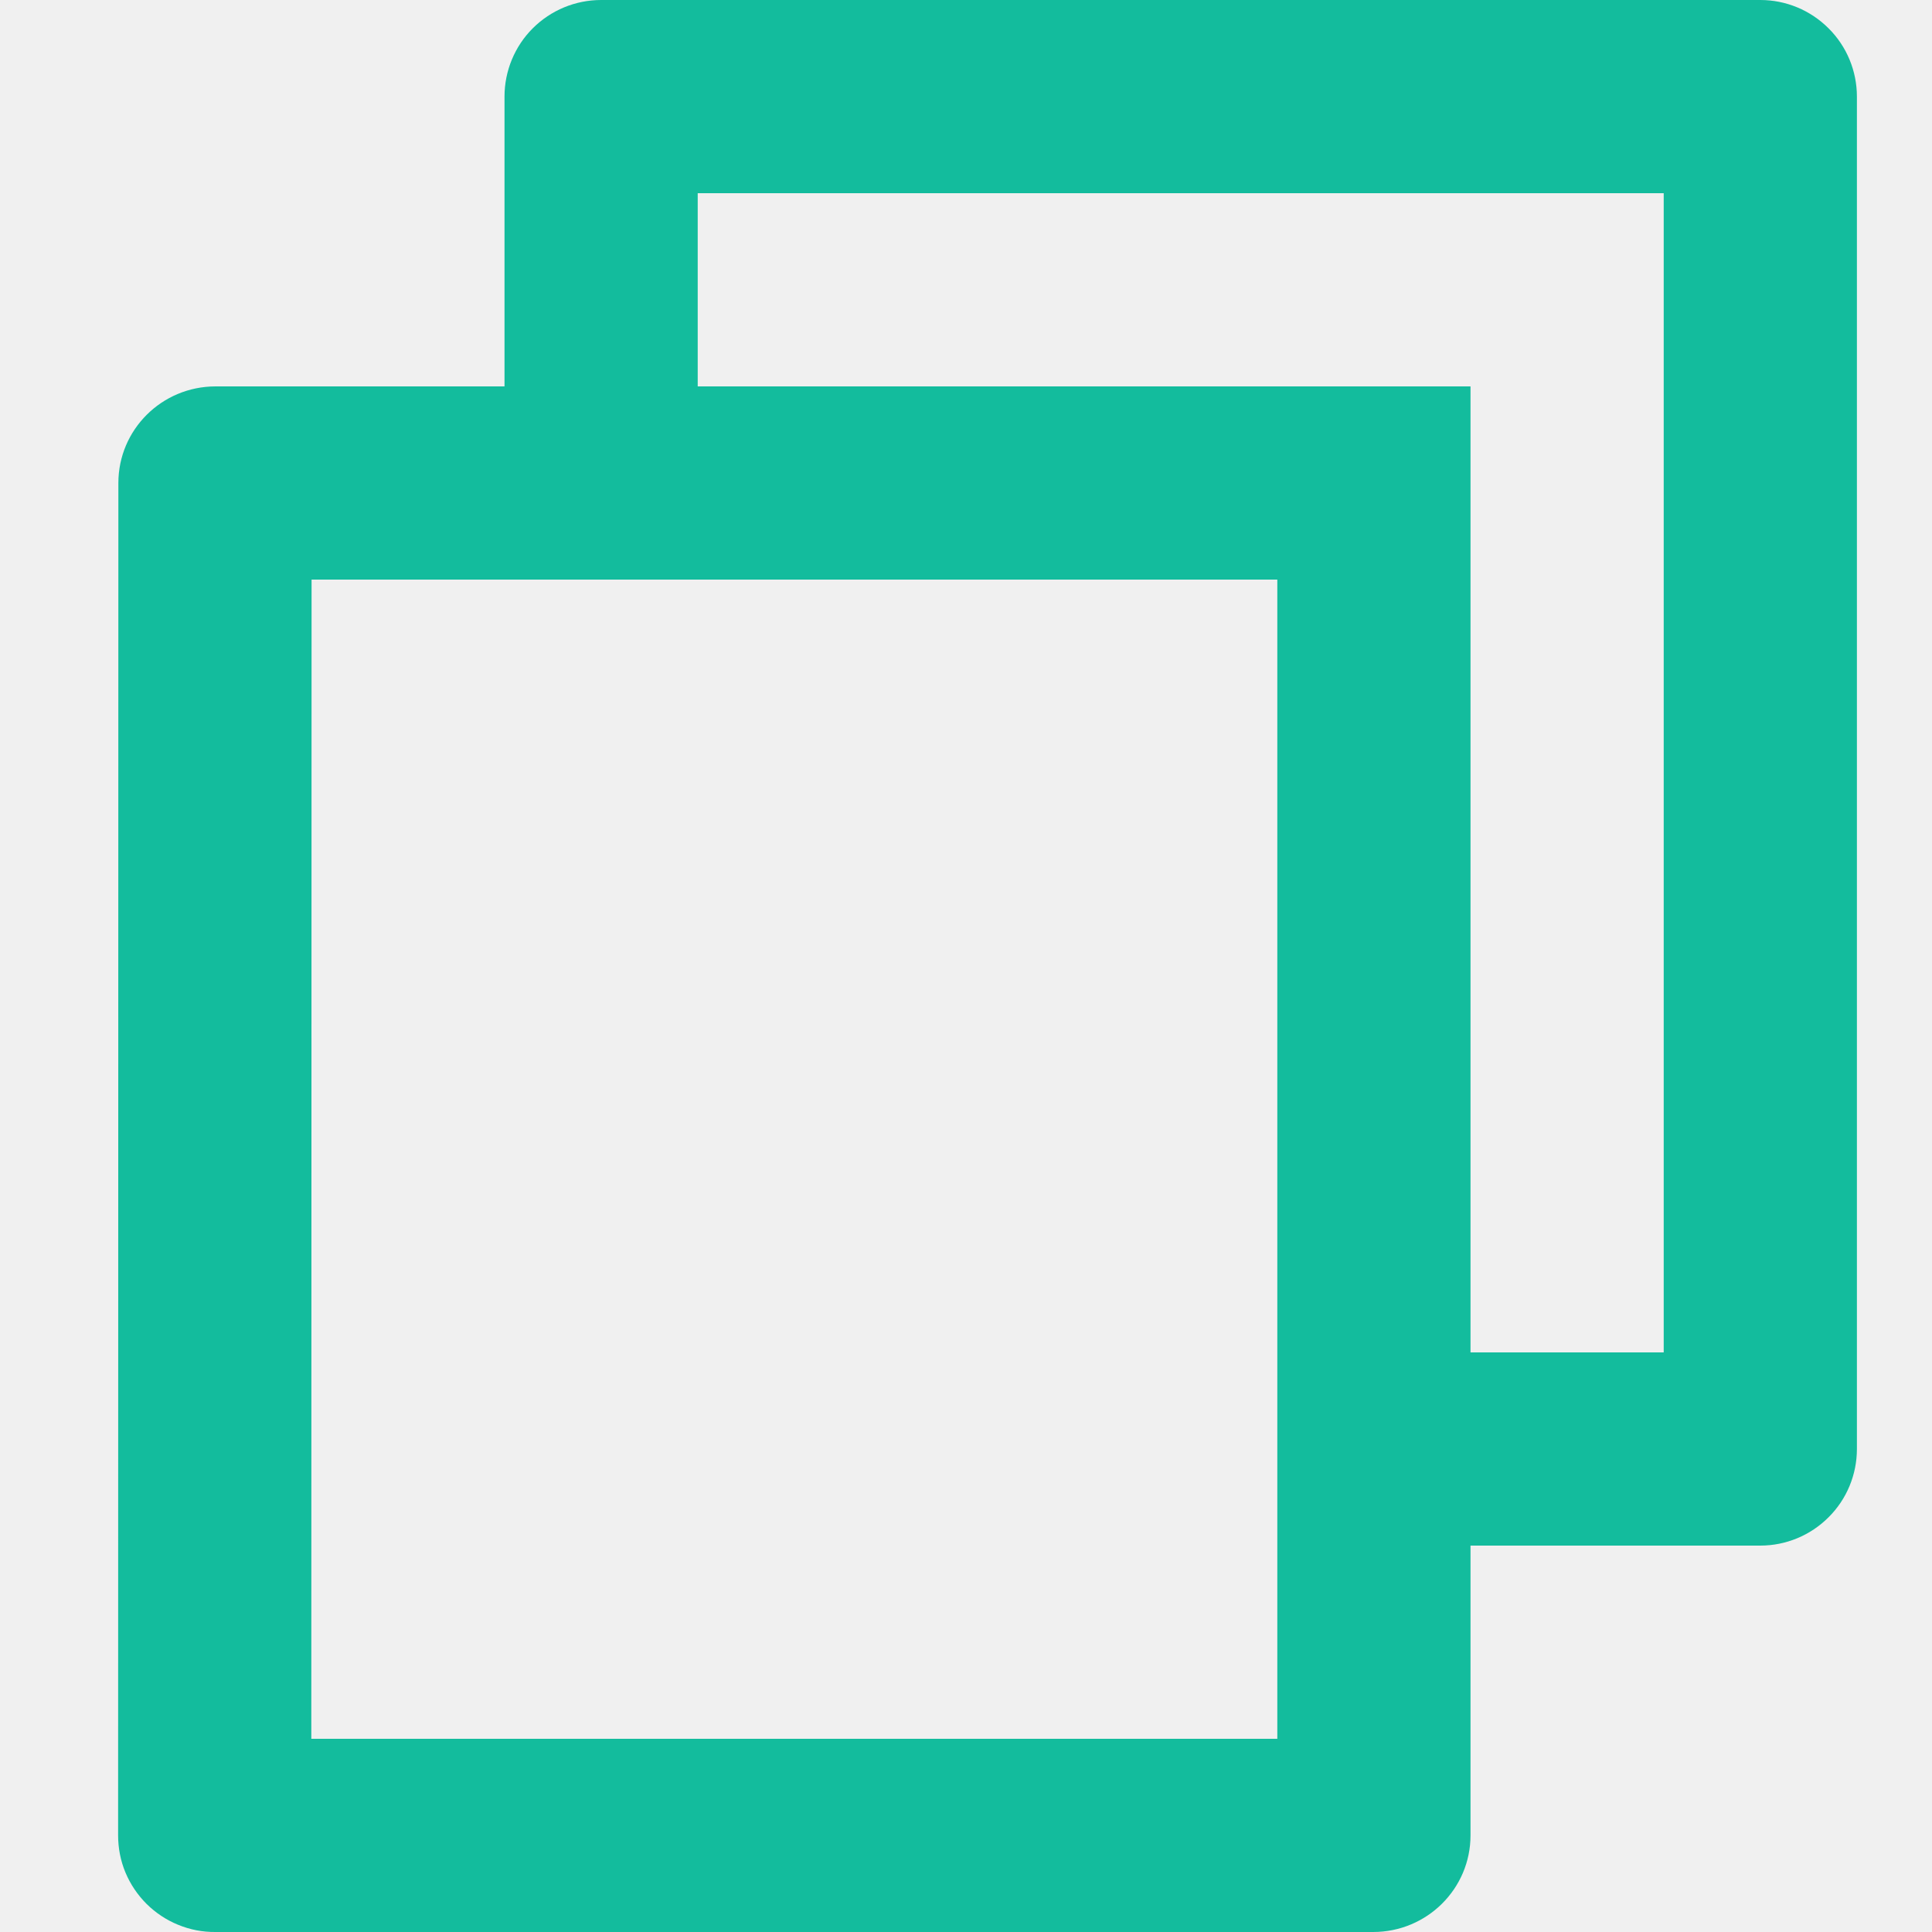
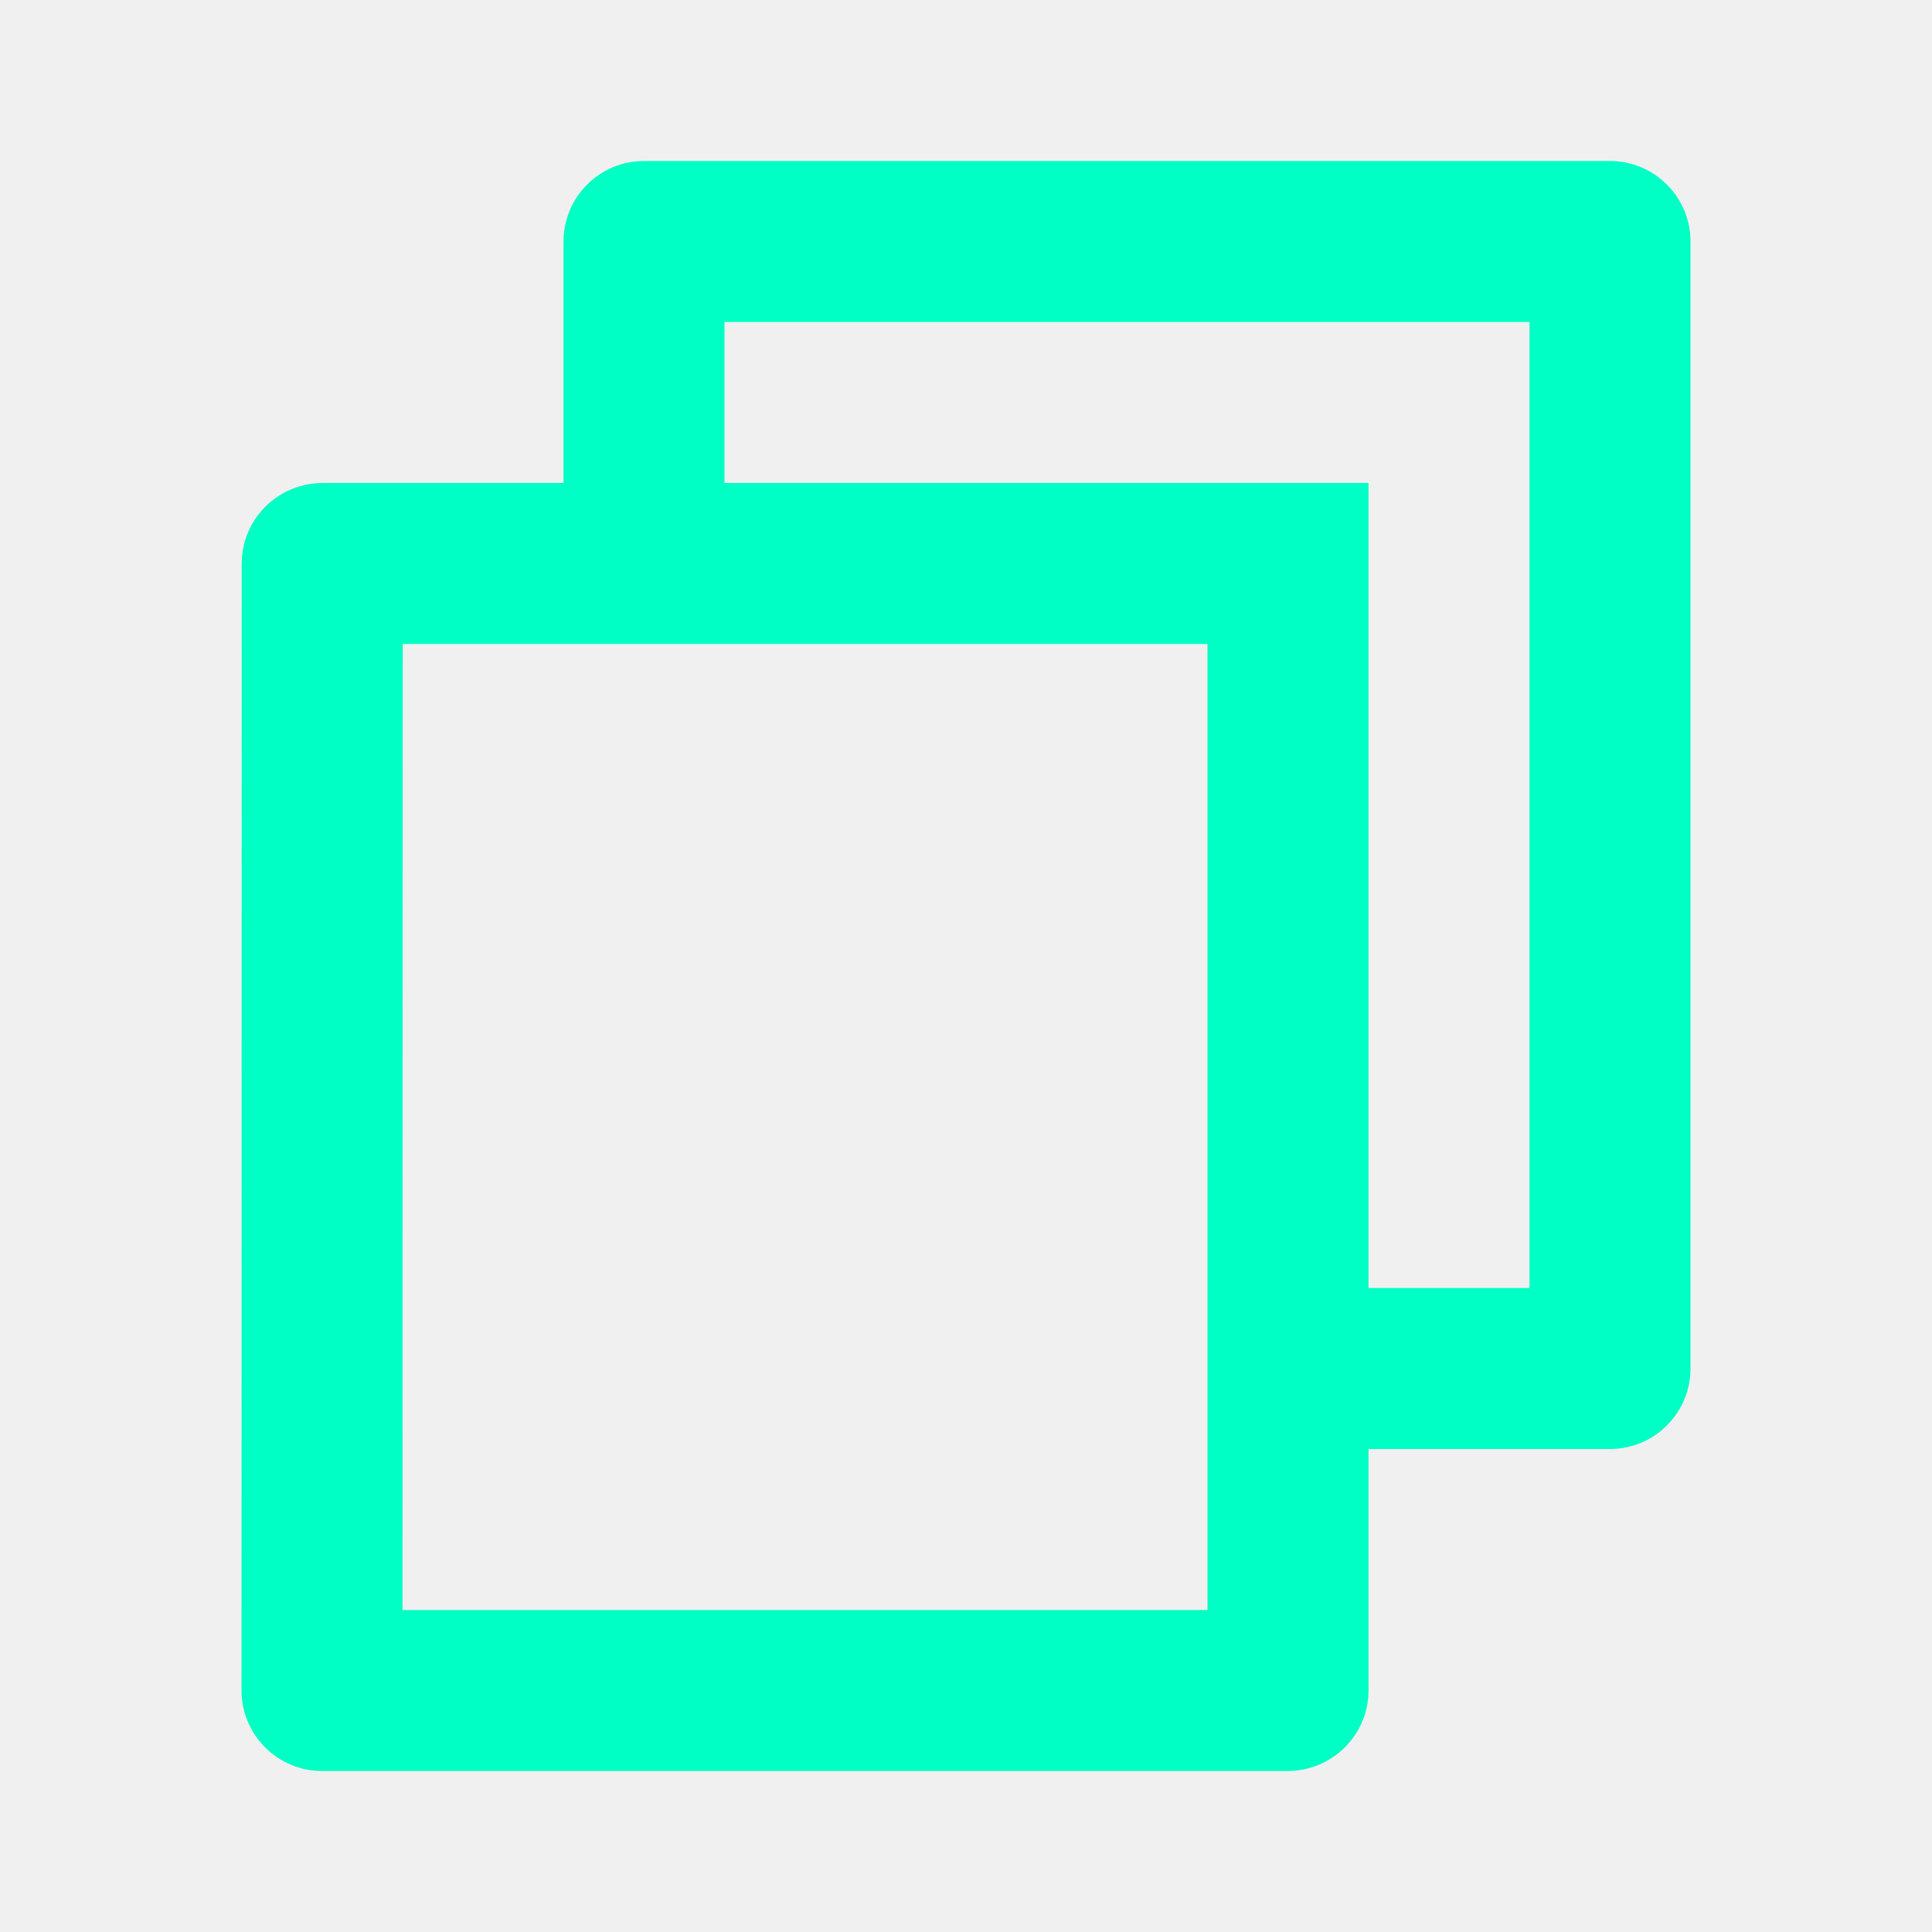
- <svg xmlns="http://www.w3.org/2000/svg" width="15" height="15" viewBox="0 0 15 15" fill="none">
-   <path d="M3.917 3V0.75C3.917 0.551 3.996 0.36 4.136 0.22C4.277 0.079 4.468 0 4.667 0H13.667C13.866 0 14.056 0.079 14.197 0.22C14.338 0.36 14.417 0.551 14.417 0.75V11.25C14.417 11.449 14.338 11.64 14.197 11.78C14.056 11.921 13.866 12 13.667 12H11.417V14.25C11.417 14.664 11.079 15 10.661 15H1.672C1.573 15.001 1.475 14.982 1.383 14.944C1.292 14.907 1.209 14.852 1.138 14.782C1.068 14.712 1.012 14.629 0.974 14.538C0.936 14.447 0.917 14.349 0.917 14.25L0.919 3.75C0.919 3.336 1.256 3 1.674 3H3.917ZM2.419 4.5L2.417 13.5H9.917V4.5H2.419ZM5.417 3H11.417V10.5H12.917V1.5H5.417V3Z" fill="#13BC9D" />
+ <svg xmlns="http://www.w3.org/2000/svg" width="18" height="18" viewBox="0 0 18 18" fill="none">
+   <g clip-path="url(#clip0_583_5268)">
+     <path d="M5.25 4.5V2.25C5.25 2.051 5.329 1.86 5.47 1.72C5.61 1.579 5.801 1.5 6 1.5H15C15.199 1.5 15.39 1.579 15.53 1.72C15.671 1.86 15.75 2.051 15.75 2.25V12.75C15.75 12.949 15.671 13.14 15.53 13.28C15.39 13.421 15.199 13.5 15 13.5H12.75V15.75C12.75 16.164 12.412 16.5 11.995 16.5H3.005C2.906 16.501 2.808 16.482 2.717 16.444C2.625 16.407 2.542 16.352 2.472 16.282C2.402 16.212 2.346 16.129 2.308 16.038C2.27 15.947 2.25 15.849 2.25 15.75L2.252 5.25C2.252 4.836 2.59 4.5 3.007 4.5H5.25ZM3.752 6L3.75 15H11.25V6H3.752ZM6.75 4.5H12.75V12H14.25V3H6.75V4.5Z" fill="#00FFC4" />
+   </g>
+   <defs>
+     <clipPath id="clip0_583_5268">
+       <rect width="18" height="18" fill="white" />
+     </clipPath>
+   </defs>
</svg>
